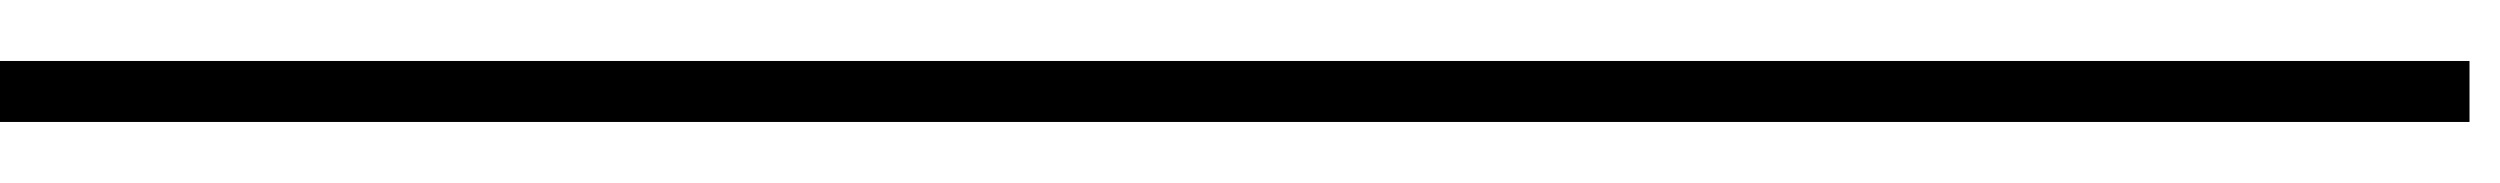
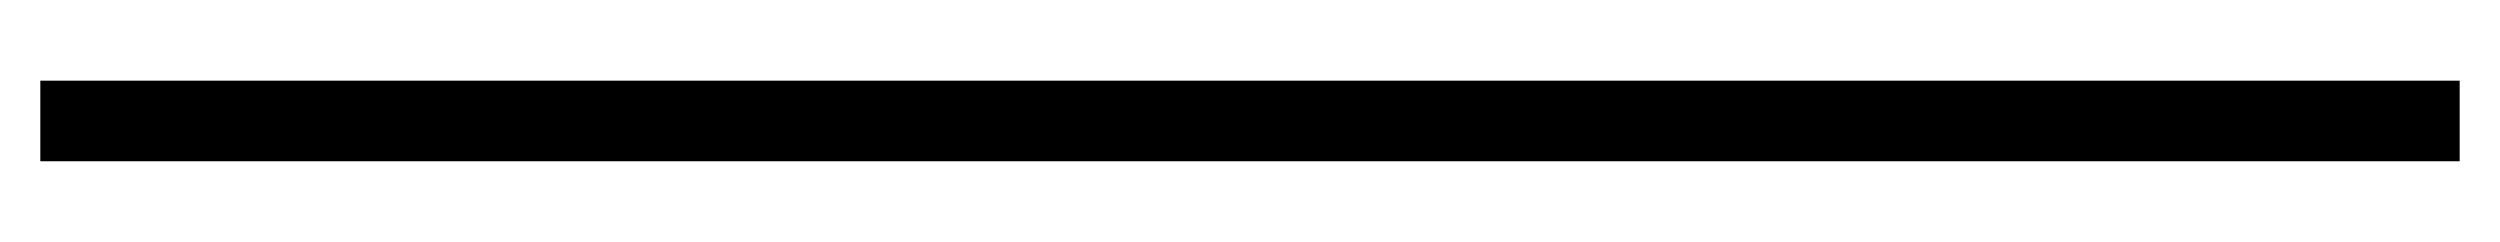
- <svg xmlns="http://www.w3.org/2000/svg" version="1.1" width="82px" height="6px" viewBox="492 392  82 6">
-   <g transform="matrix(-1 0 0 -1 1066 790 )">
-     <path d="M 493 395  L 574 395  " stroke-width="2" stroke="#000000" fill="none" />
+ <svg xmlns="http://www.w3.org/2000/svg" version="1.1" width="62px" height="6px" viewBox="462 434  62 6">
+   <g transform="matrix(-0.6 0.8 -0.8 -0.6 1138.4 304.8 )">
+     <path d="M 475 413  L 511 461  " stroke-width="2" stroke="#000000" fill="none" />
  </g>
</svg>
